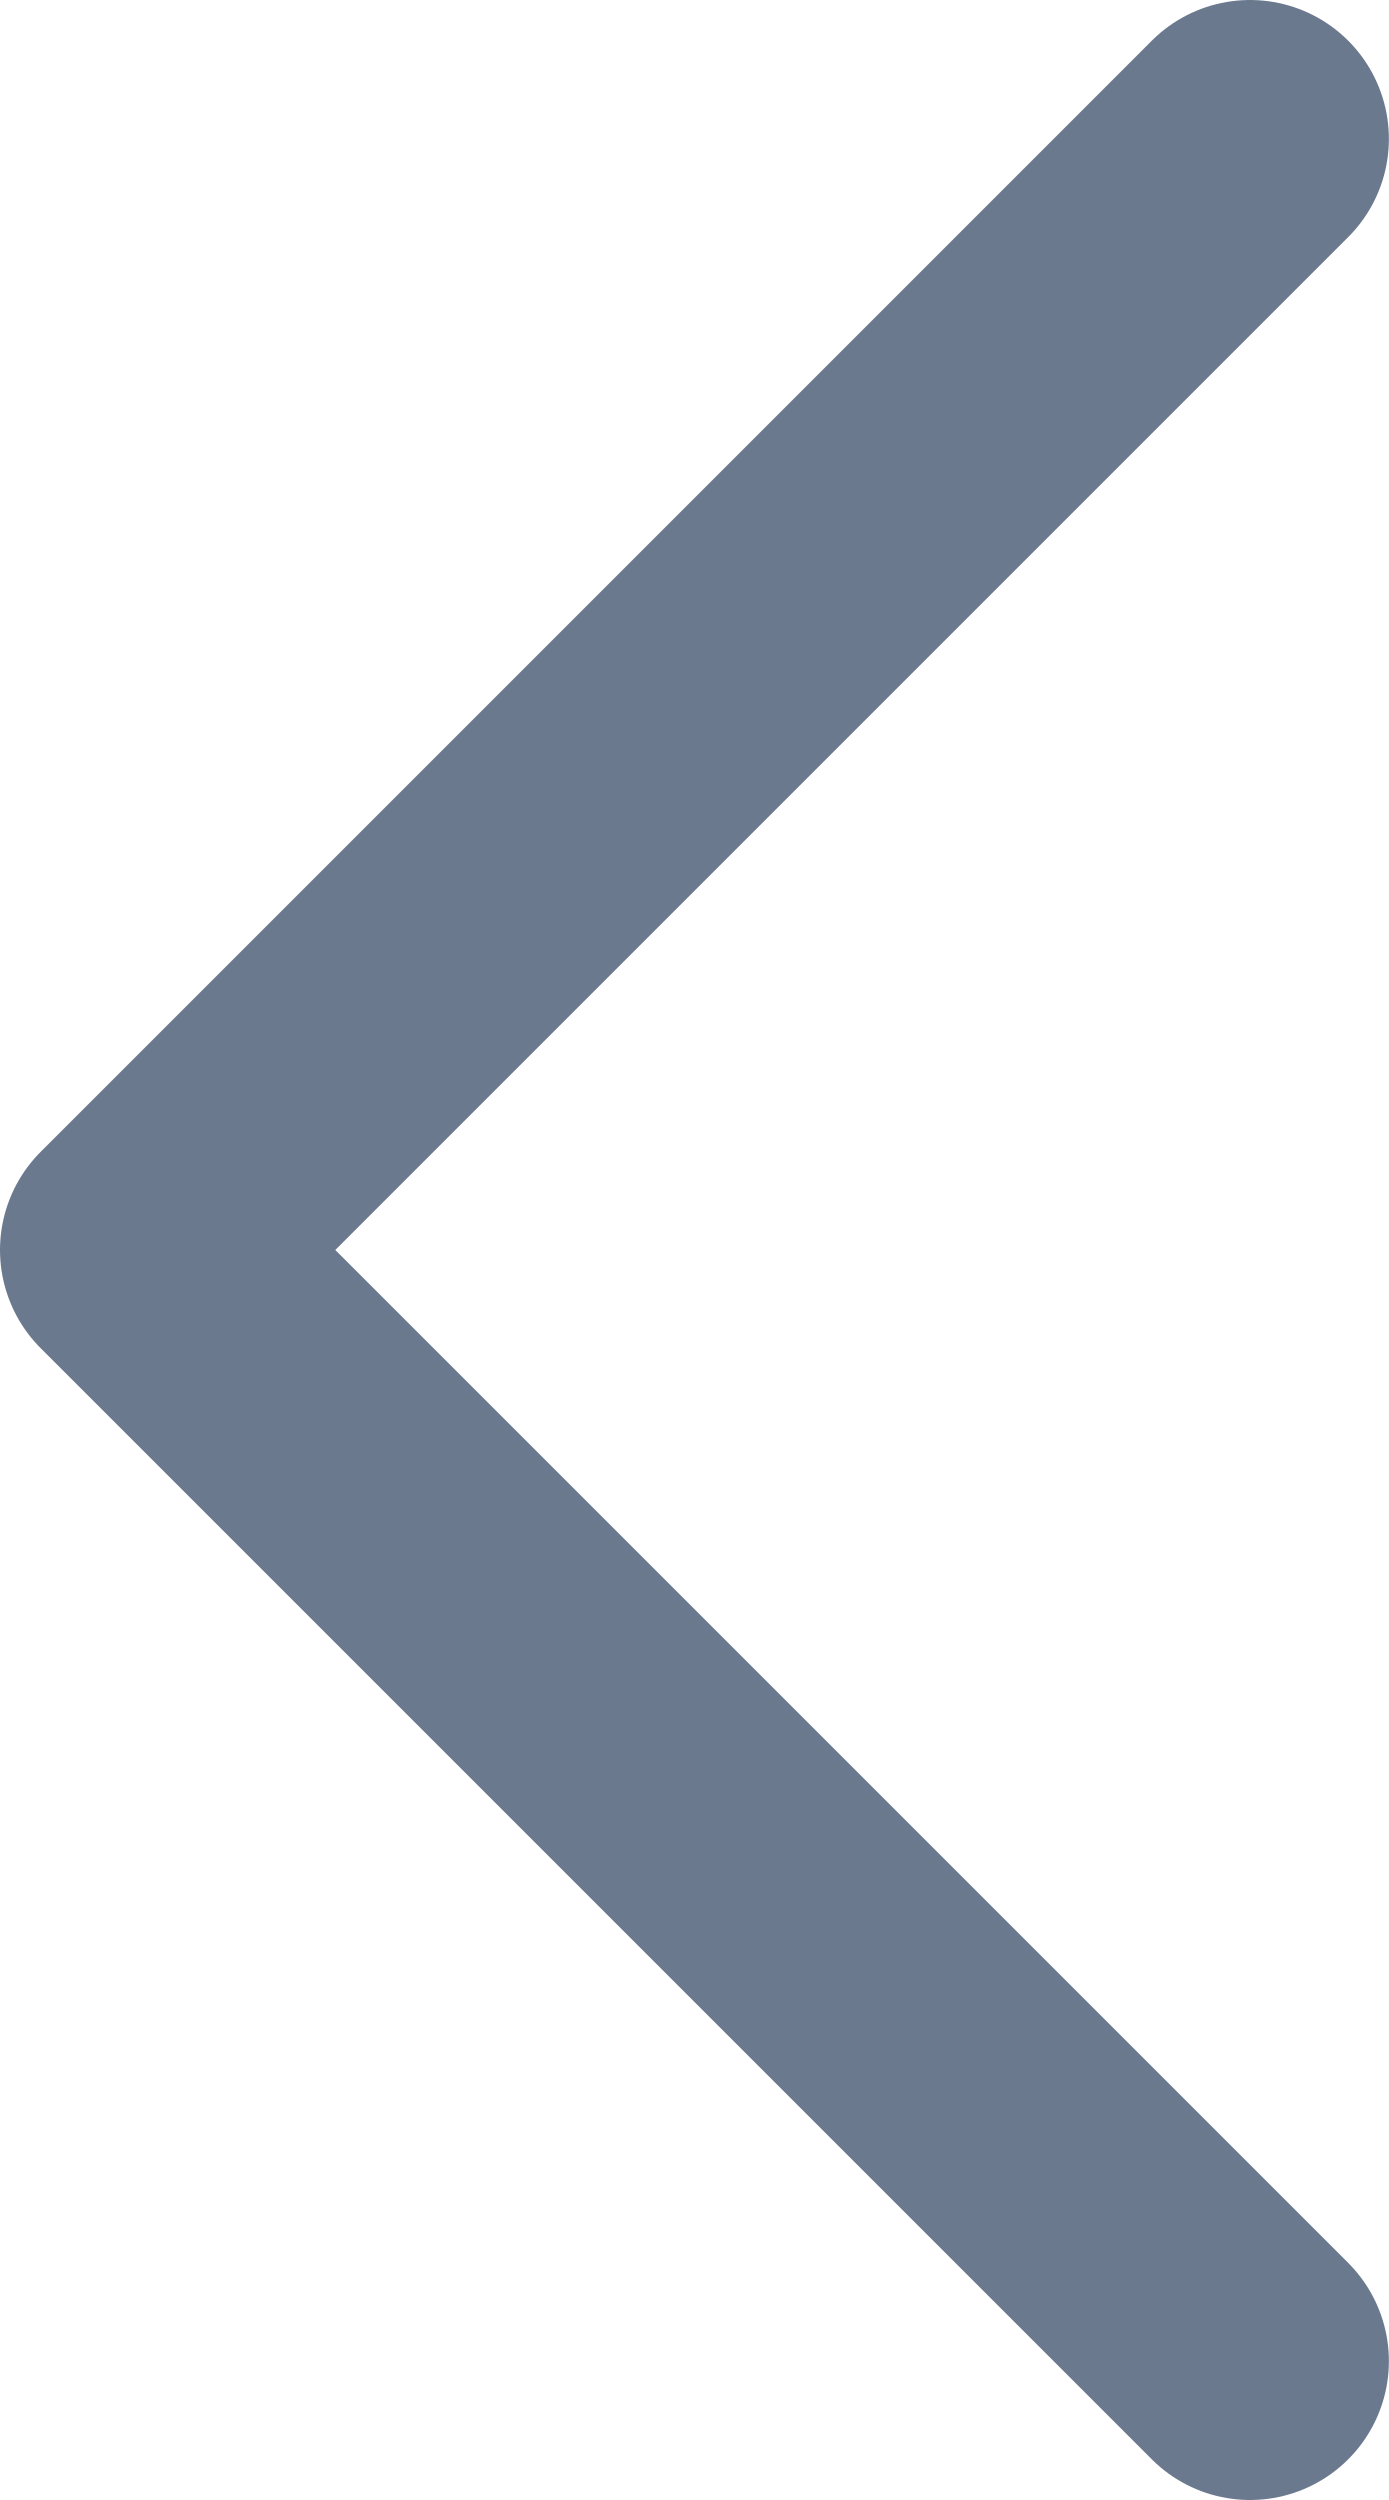
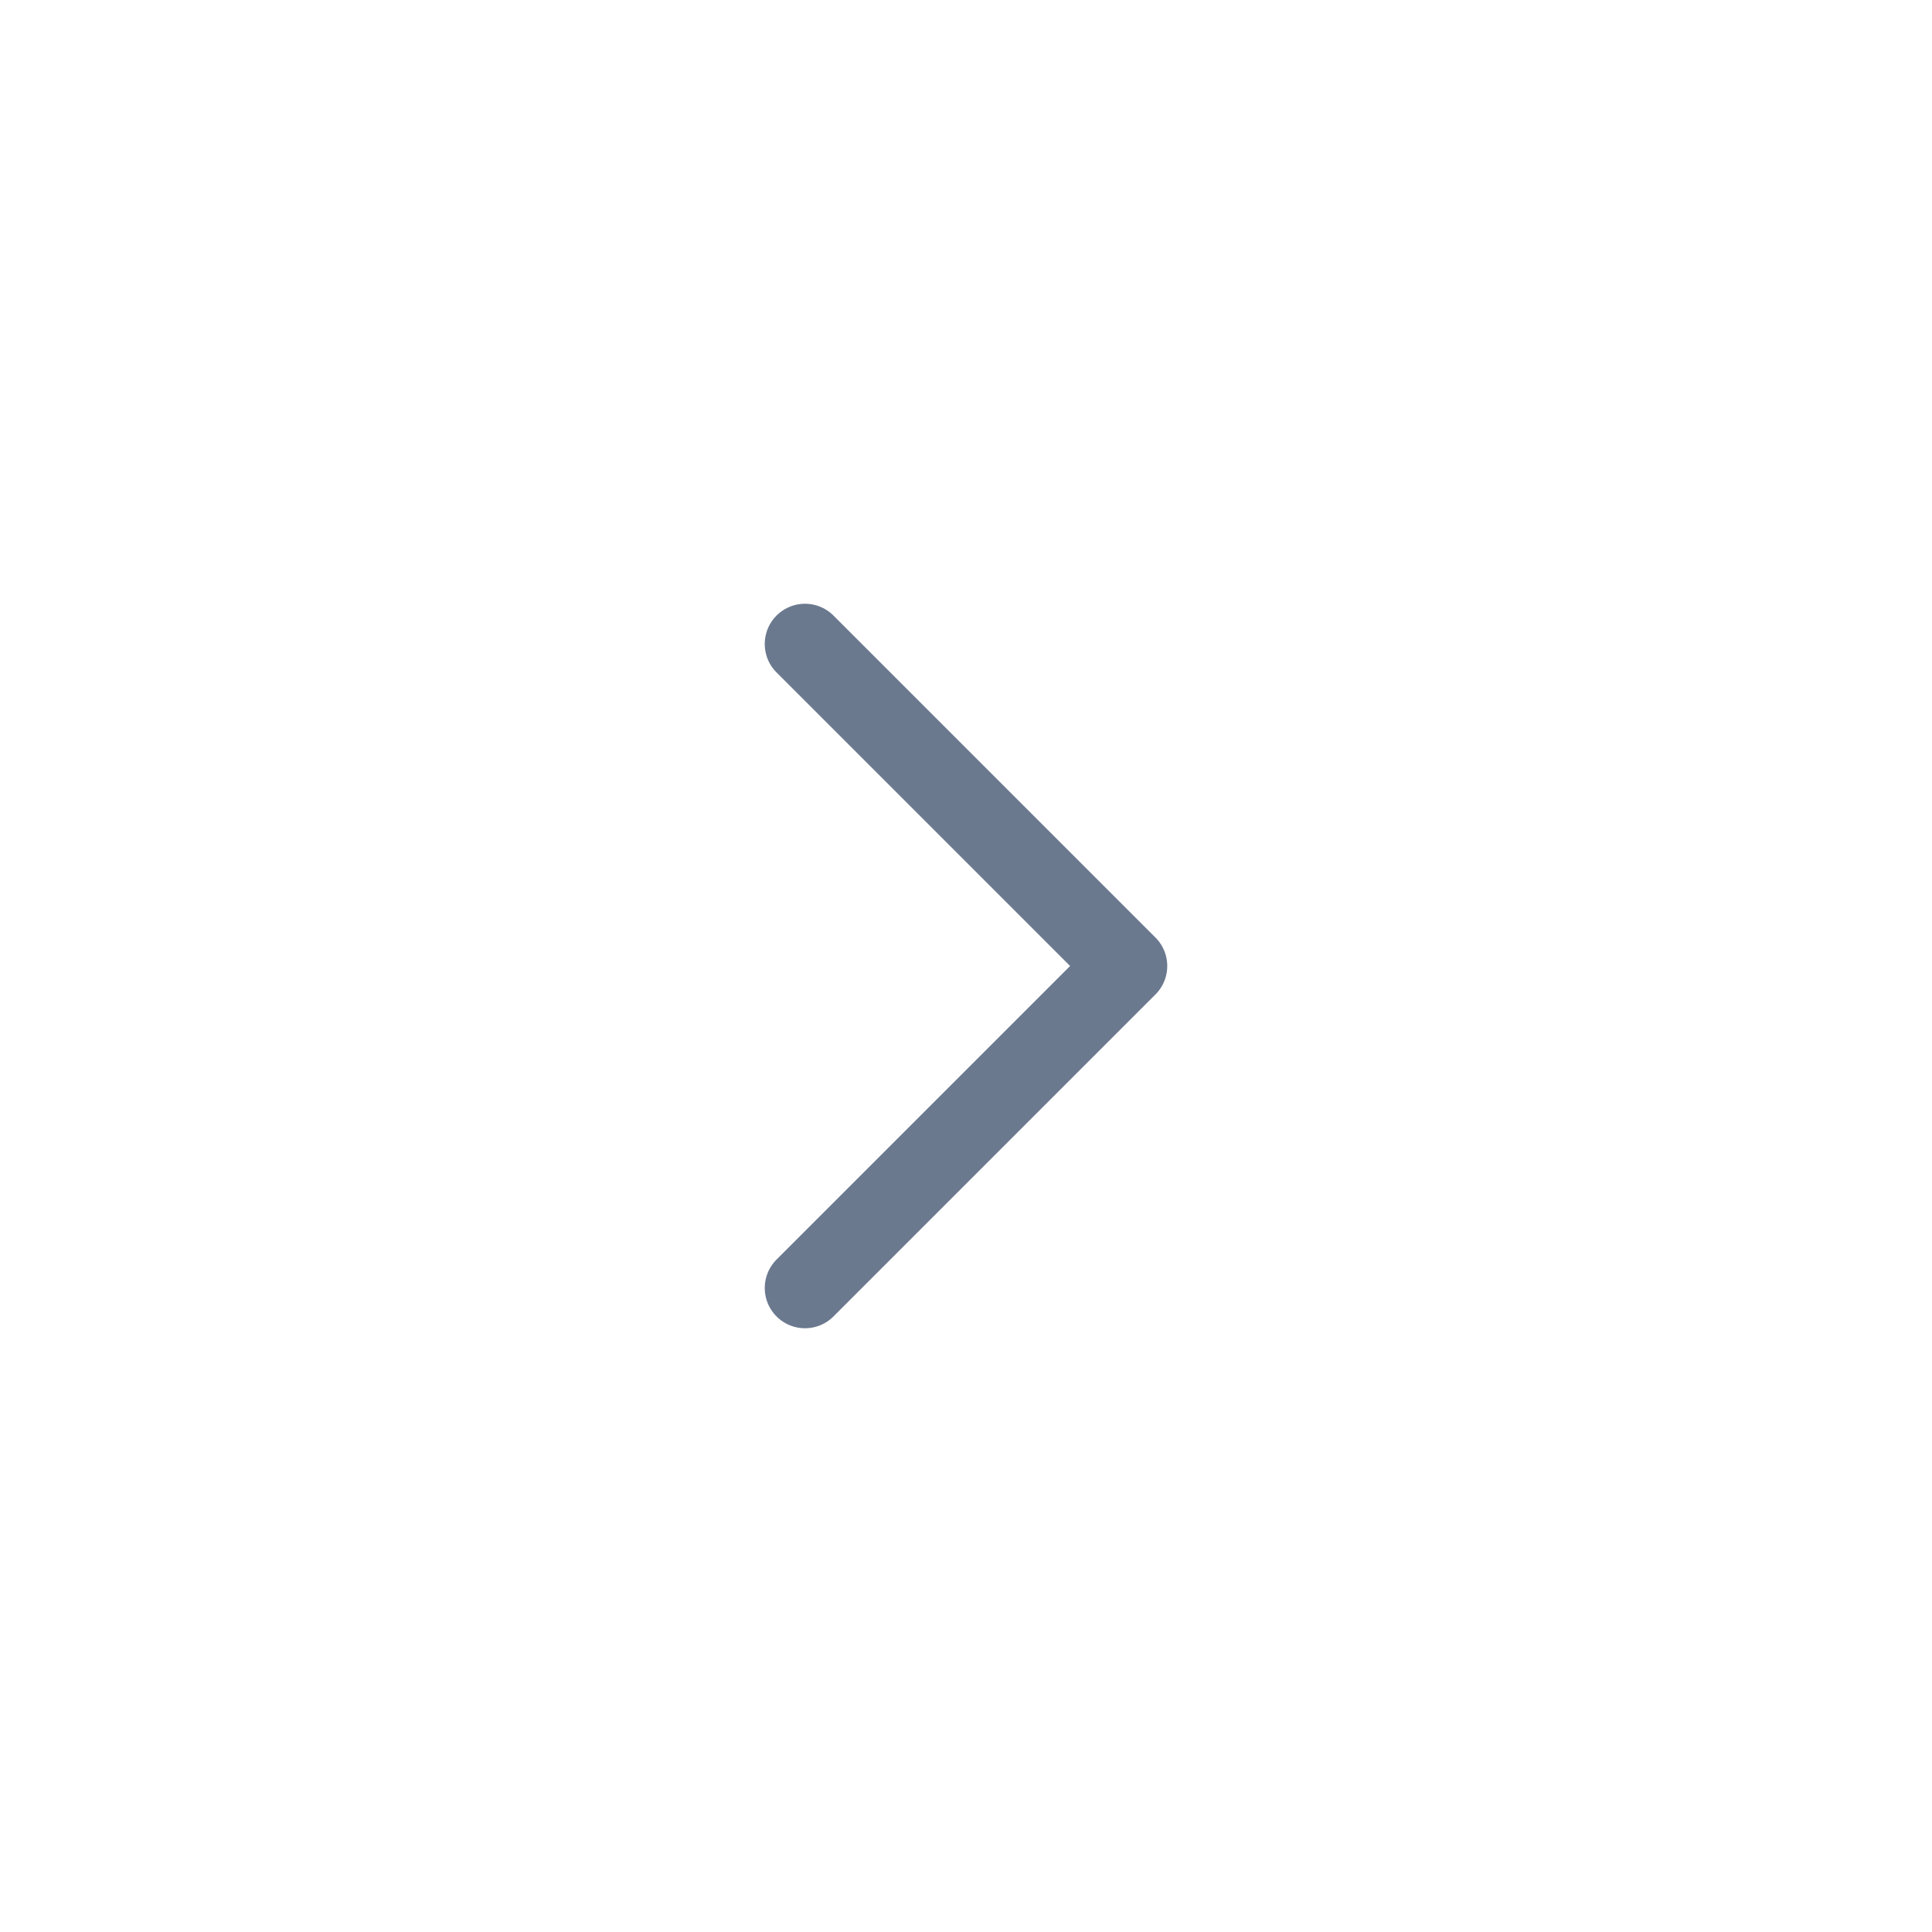
- <svg xmlns="http://www.w3.org/2000/svg" width="10" height="18" viewBox="0 0 10 18" fill="none">
-   <path d="M9 1L1 9L9 17" stroke="#6B798F" stroke-width="2" stroke-linecap="round" stroke-linejoin="round" />
+ <svg xmlns="http://www.w3.org/2000/svg" width="48" height="48" viewBox="0 0 48 48" fill="none">
+   <path class="stroke" d="M20 16L28 24L20 32" stroke="#6B798F" stroke-width="2" stroke-linecap="round" stroke-linejoin="round" />
</svg>
